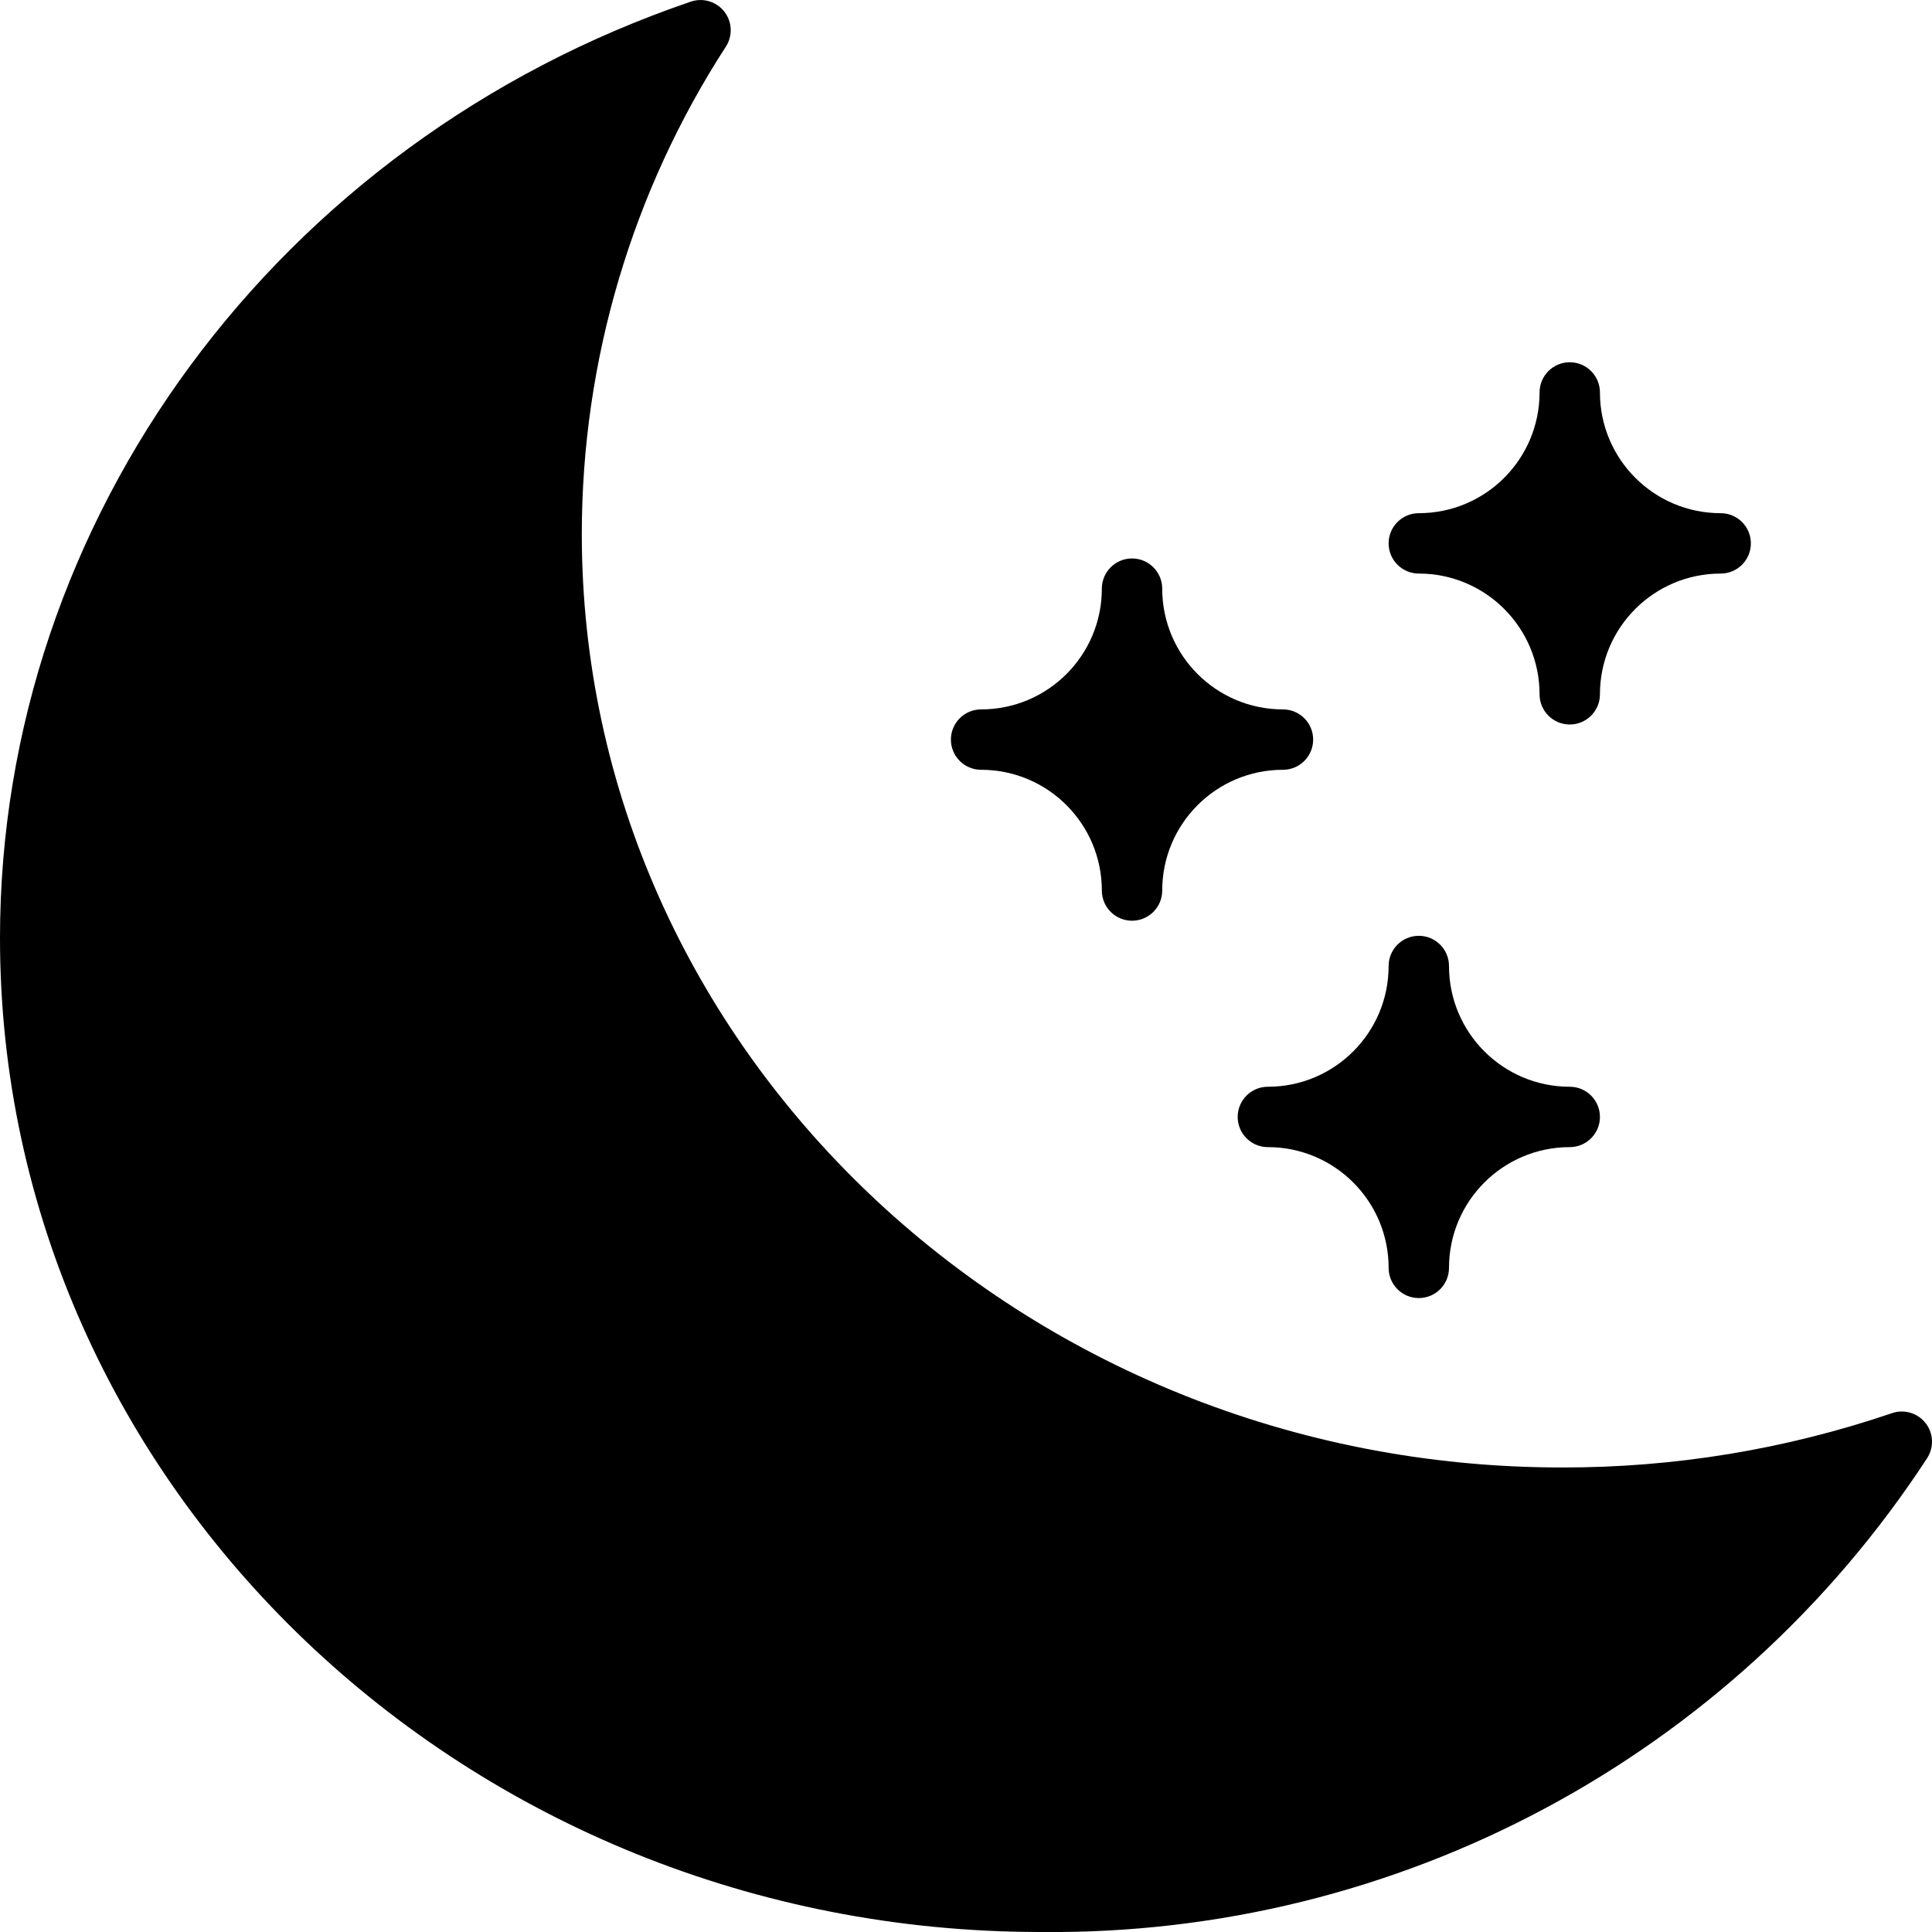
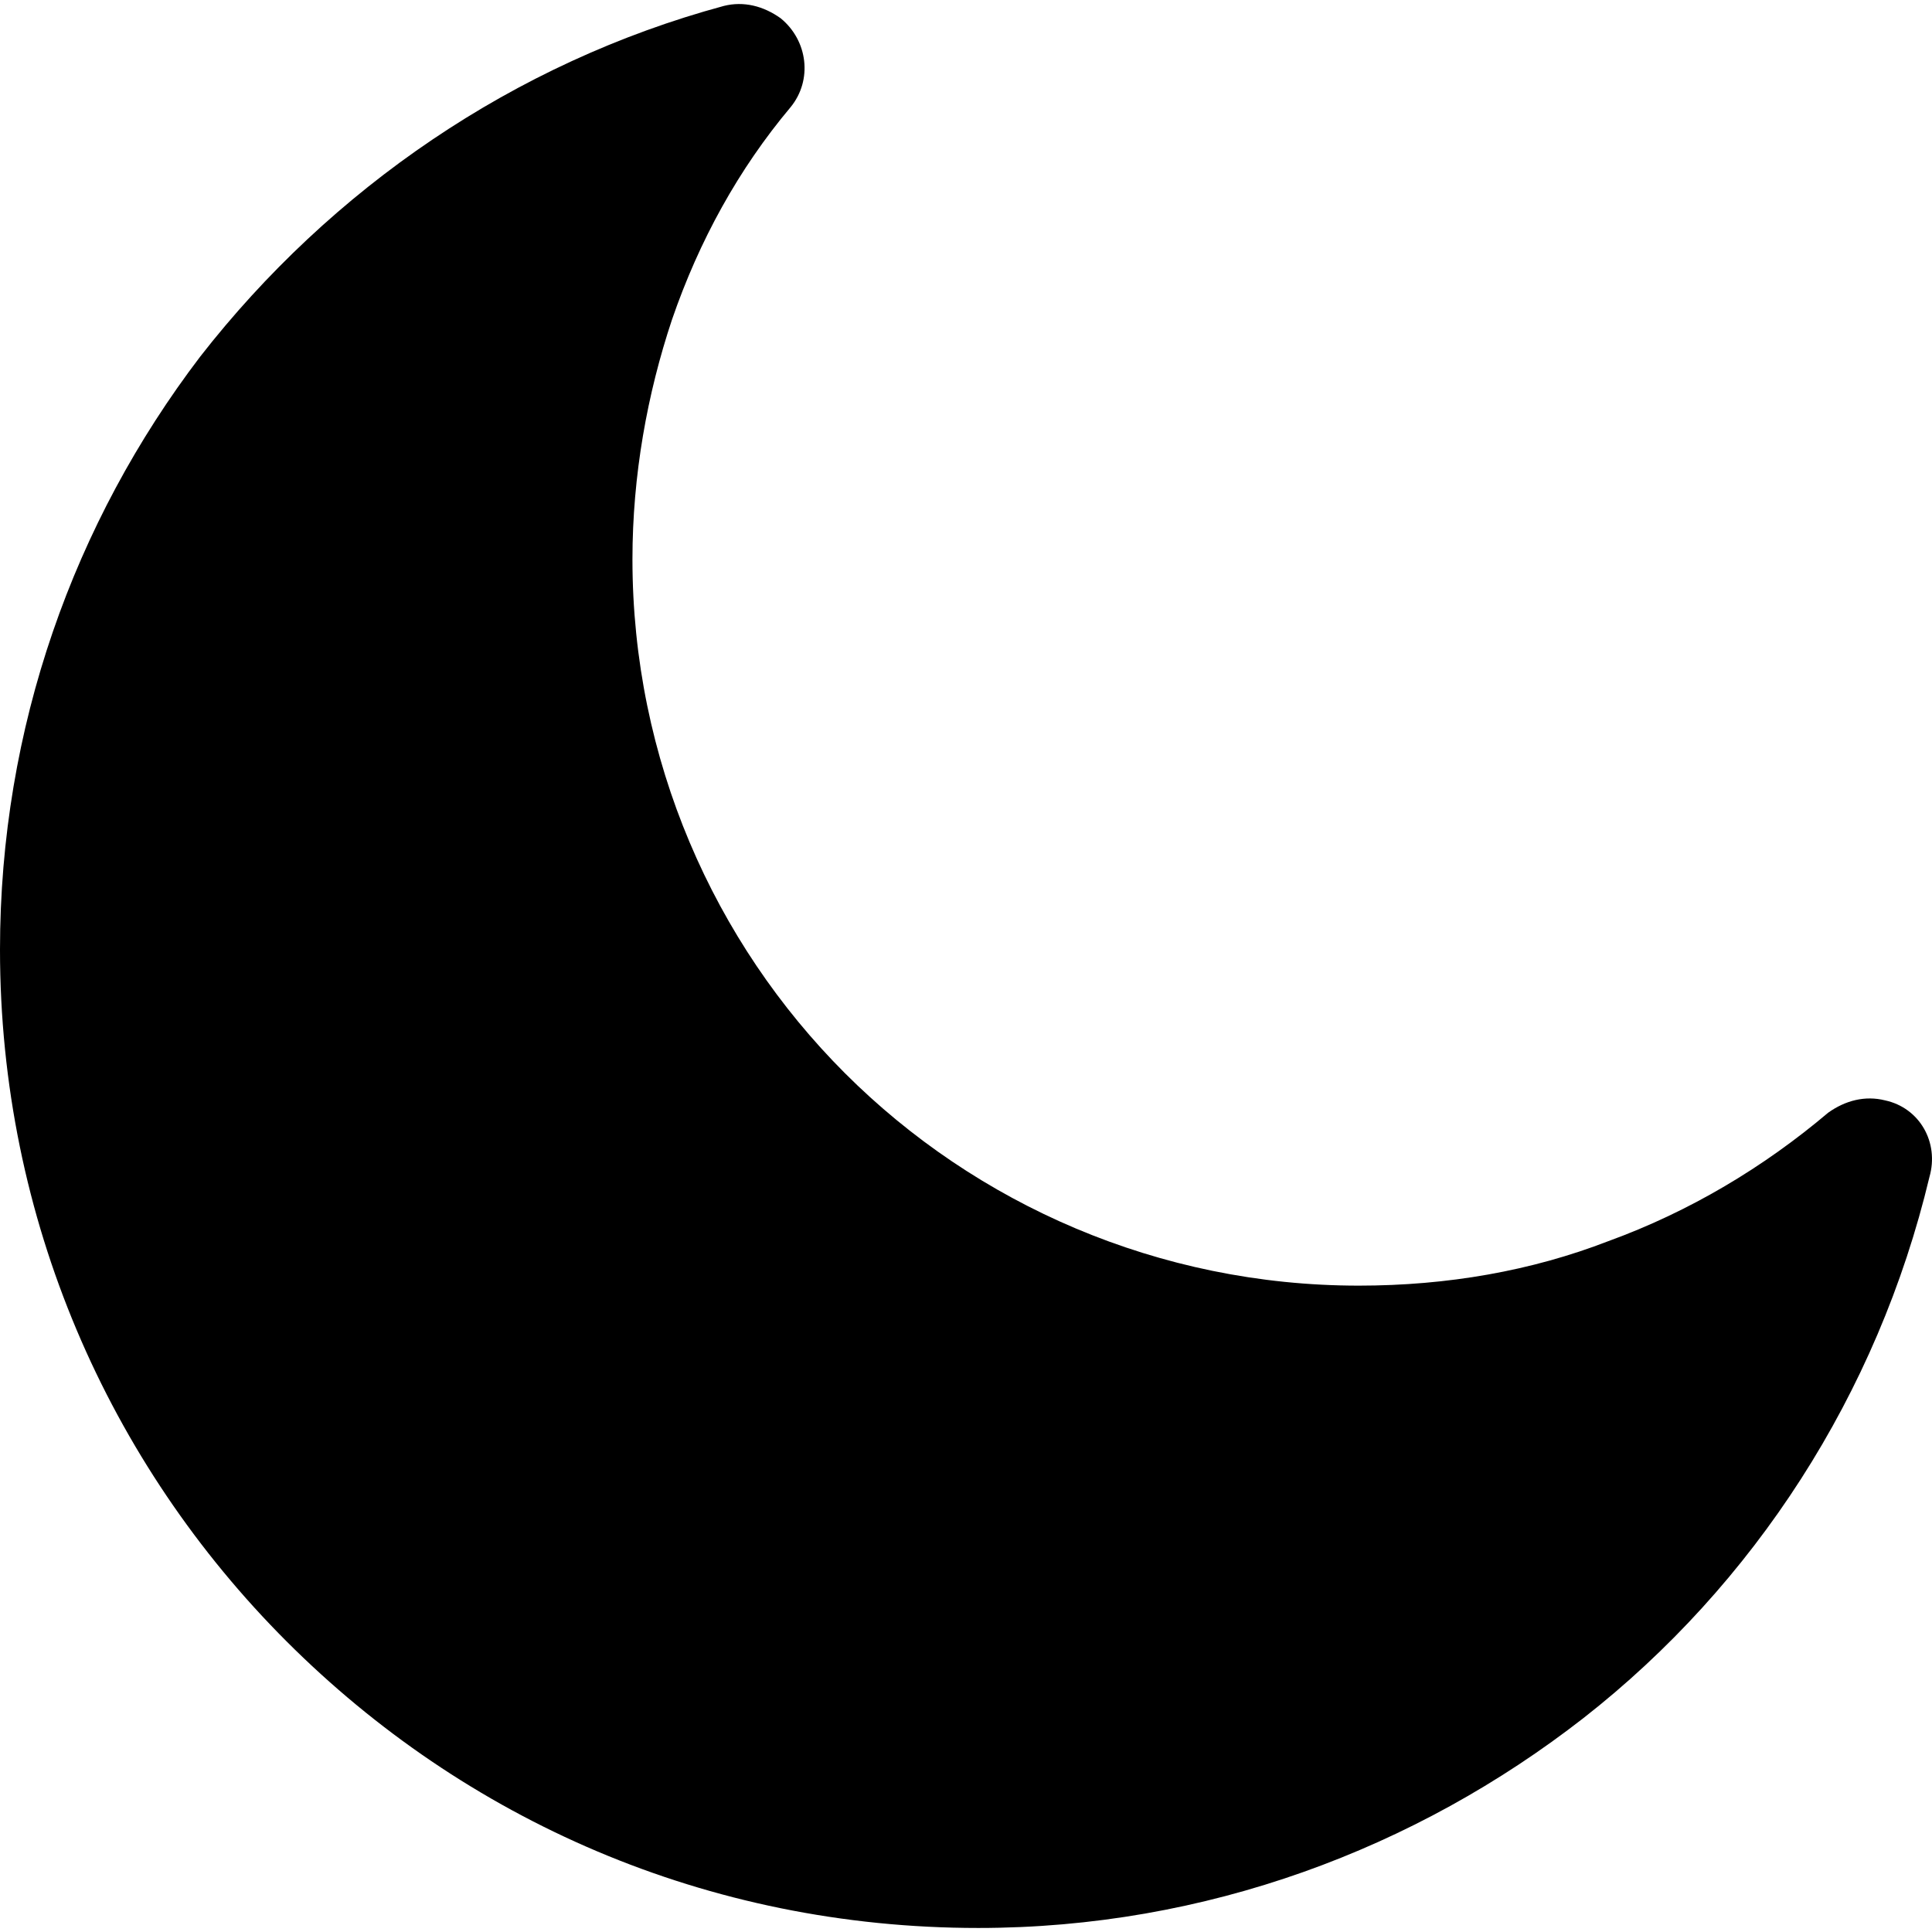
- <svg xmlns="http://www.w3.org/2000/svg" height="512" viewBox="0 0 64 64" width="512">
-   <g id="Half_Moon" data-name="Half Moon">
-     <path d="m63.787 47.142a1 1 0 0 0 -1.111-.33 33.686 33.686 0 0 1 -10.936 1.8c-17.9 0-32.467-13.874-32.467-30.926a29.717 29.717 0 0 1 4.774-16.144 1 1 0 0 0 -1.162-1.488c-13.685 4.661-22.885 17.127-22.885 31.019 0 18.156 15.462 32.927 34.467 32.927a34.63 34.63 0 0 0 29.374-15.7 1 1 0 0 0 -.054-1.158z" />
-     <path d="m32.5 25.5a4 4 0 0 1 4 4 1 1 0 0 0 2 0 4 4 0 0 1 4-4 1 1 0 0 0 0-2 4 4 0 0 1 -4-4 1 1 0 0 0 -2 0 4 4 0 0 1 -4 4 1 1 0 0 0 0 2z" />
-     <path d="m47 19a4 4 0 0 1 4 4 1 1 0 0 0 2 0 4 4 0 0 1 4-4 1 1 0 0 0 0-2 4 4 0 0 1 -4-4 1 1 0 0 0 -2 0 4 4 0 0 1 -4 4 1 1 0 0 0 0 2z" />
-     <path d="m41 37a1 1 0 0 0 1 1 4 4 0 0 1 4 4 1 1 0 0 0 2 0 4 4 0 0 1 4-4 1 1 0 0 0 0-2 4 4 0 0 1 -4-4 1 1 0 0 0 -2 0 4 4 0 0 1 -4 4 1 1 0 0 0 -1 1z" />
+ <svg xmlns="http://www.w3.org/2000/svg" version="1.1" id="Capa_1" x="0px" y="0px" viewBox="0 0 312.812 312.812" style="enable-background:new 0 0 312.812 312.812;" xml:space="preserve">
+   <g>
+     <g>
+       <path d="M305.2,178.159c-3.2-0.8-6.4,0-9.2,2c-10.4,8.8-22.4,16-35.6,20.8c-12.4,4.8-26,7.2-40.4,7.2c-32.4,0-62-13.2-83.2-34.4    c-21.2-21.2-34.4-50.8-34.4-83.2c0-13.6,2.4-26.8,6.4-38.8c4.4-12.8,10.8-24.4,19.2-34.4c3.6-4.4,2.8-10.8-1.6-14.4    c-2.8-2-6-2.8-9.2-2c-34,9.2-63.6,29.6-84.8,56.8c-20.4,26.8-32.4,60-32.4,96c0,43.6,17.6,83.2,46.4,112s68,46.4,112,46.4    c36.8,0,70.8-12.8,98-34c27.6-21.6,47.6-52.4,56-87.6C314,184.959,310.8,179.359,305.2,178.159z" />
+     </g>
  </g>
+   <g>
+ </g>
+   <g>
+ </g>
+   <g>
+ </g>
+   <g>
+ </g>
+   <g>
+ </g>
+   <g>
+ </g>
+   <g>
+ </g>
+   <g>
+ </g>
+   <g>
+ </g>
+   <g>
+ </g>
+   <g>
+ </g>
+   <g>
+ </g>
+   <g>
+ </g>
+   <g>
+ </g>
+   <g>
+ </g>
</svg>
